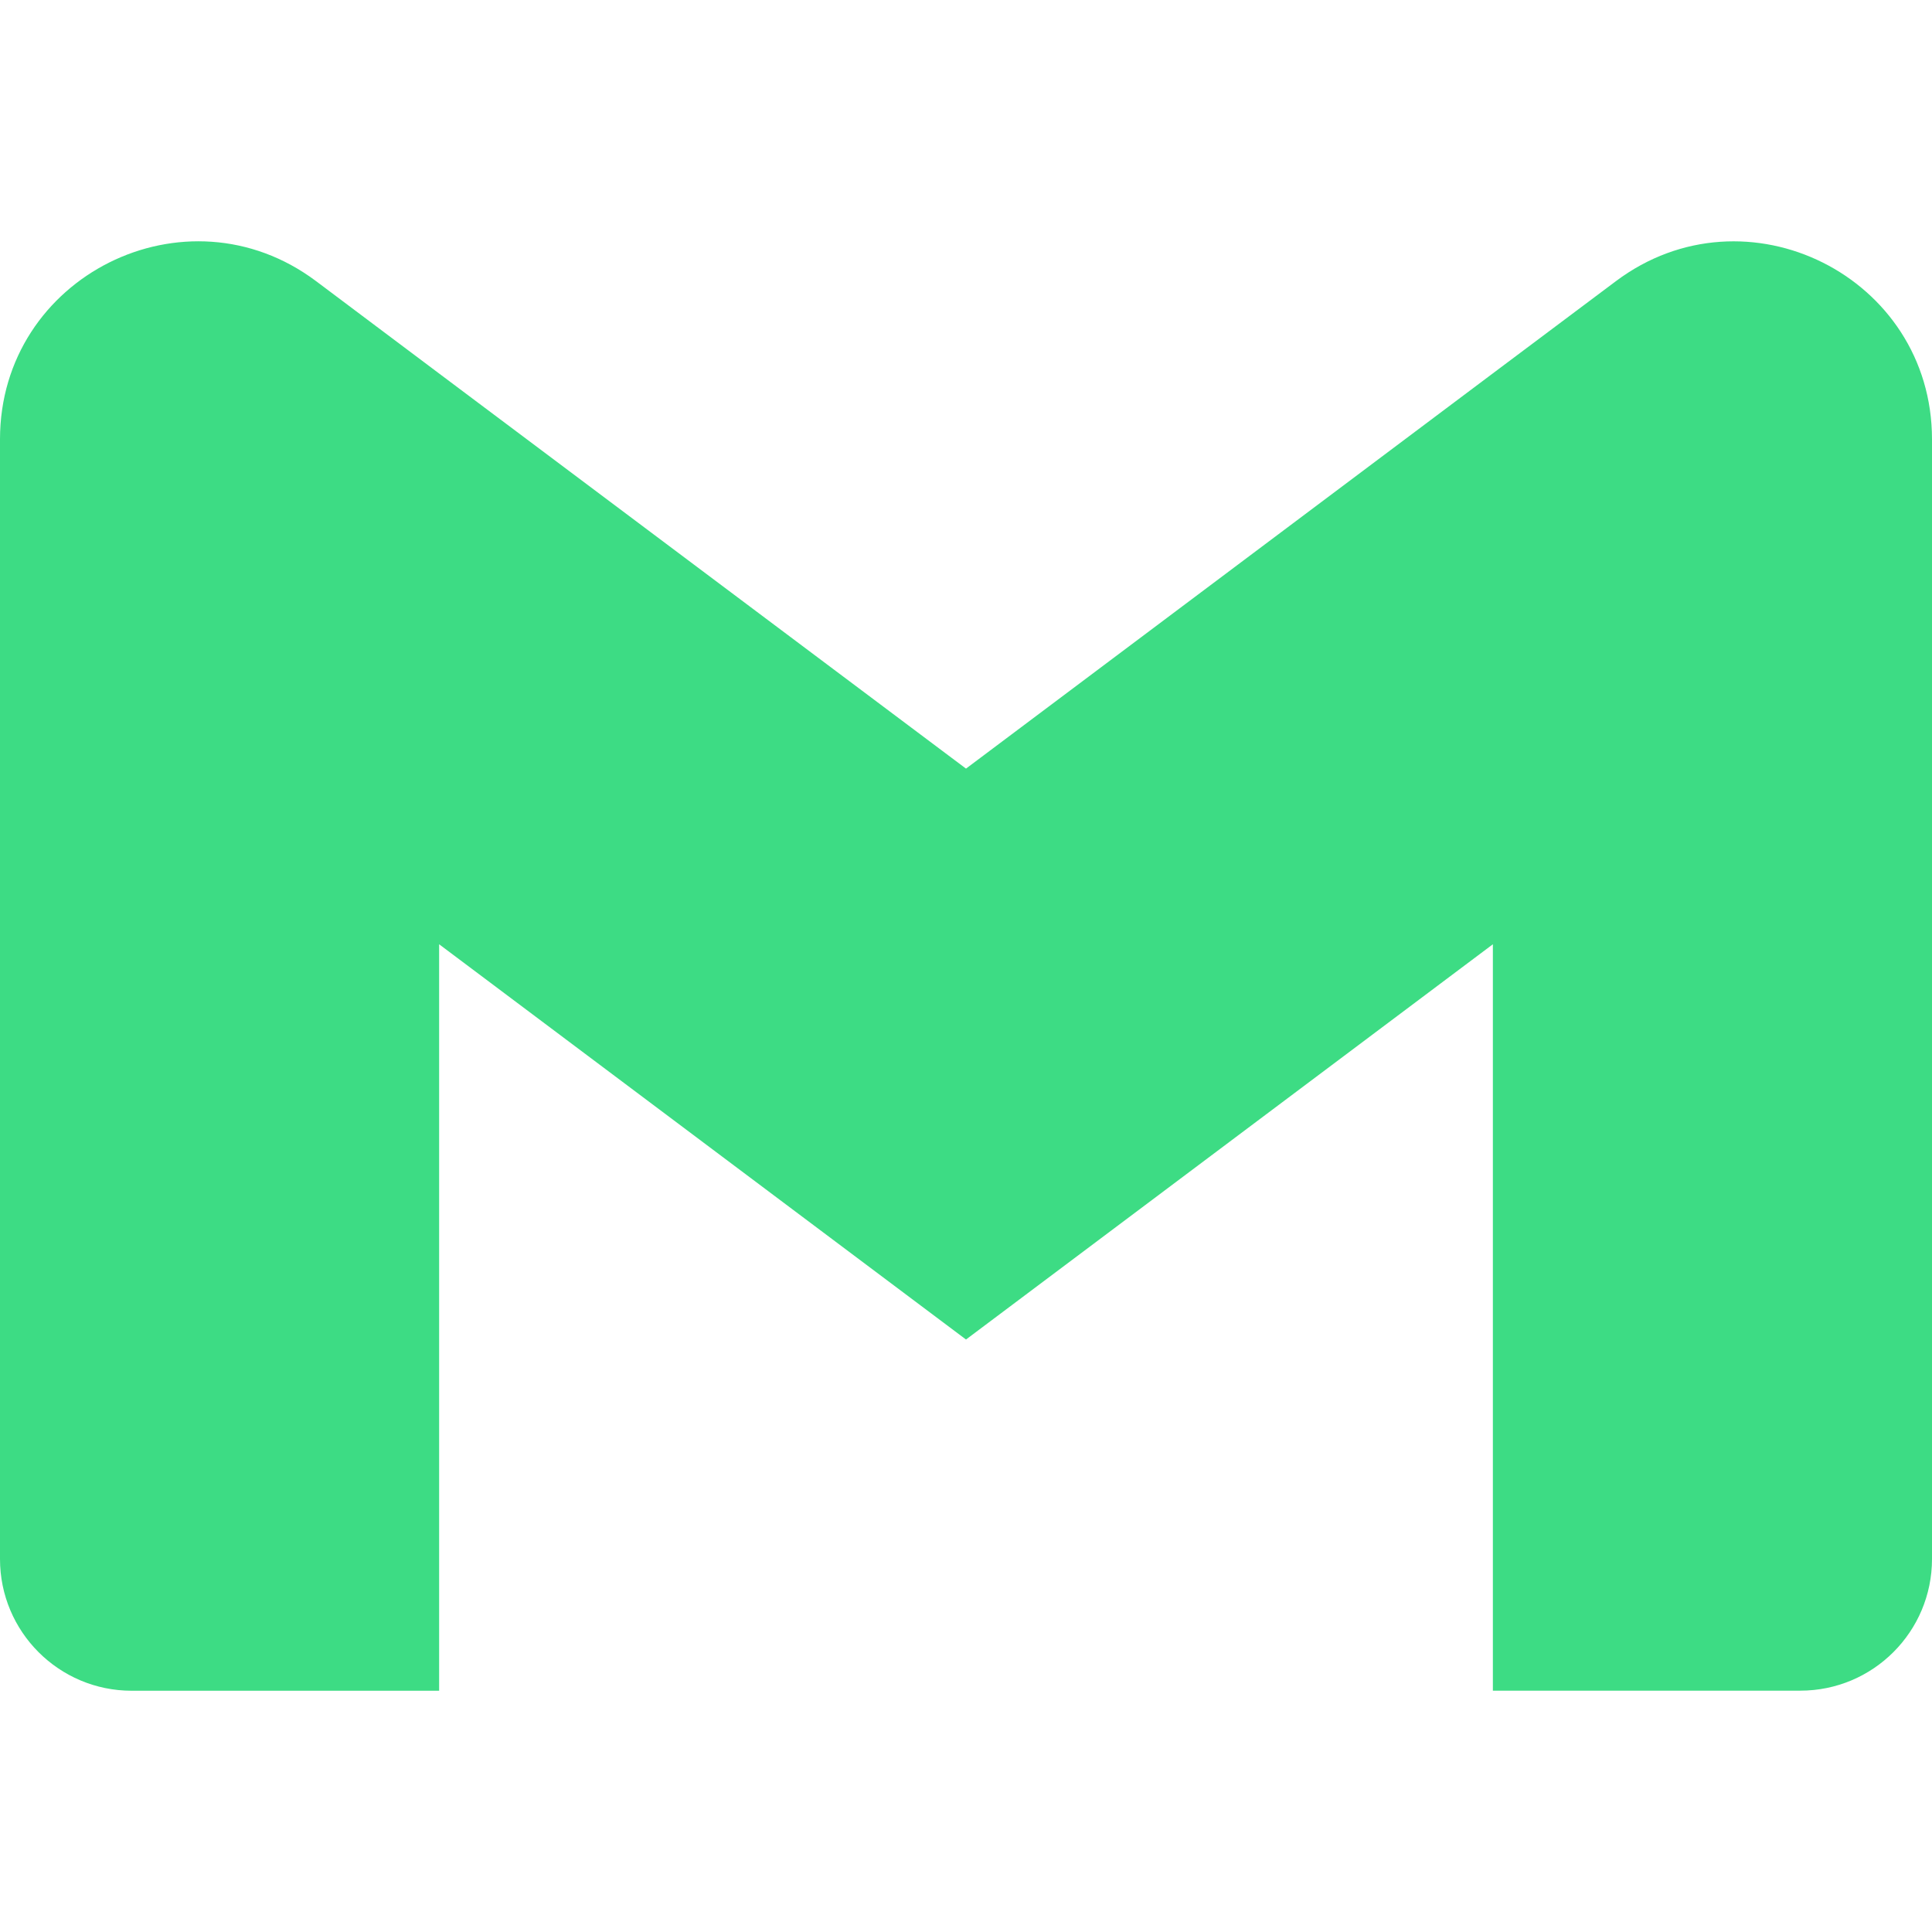
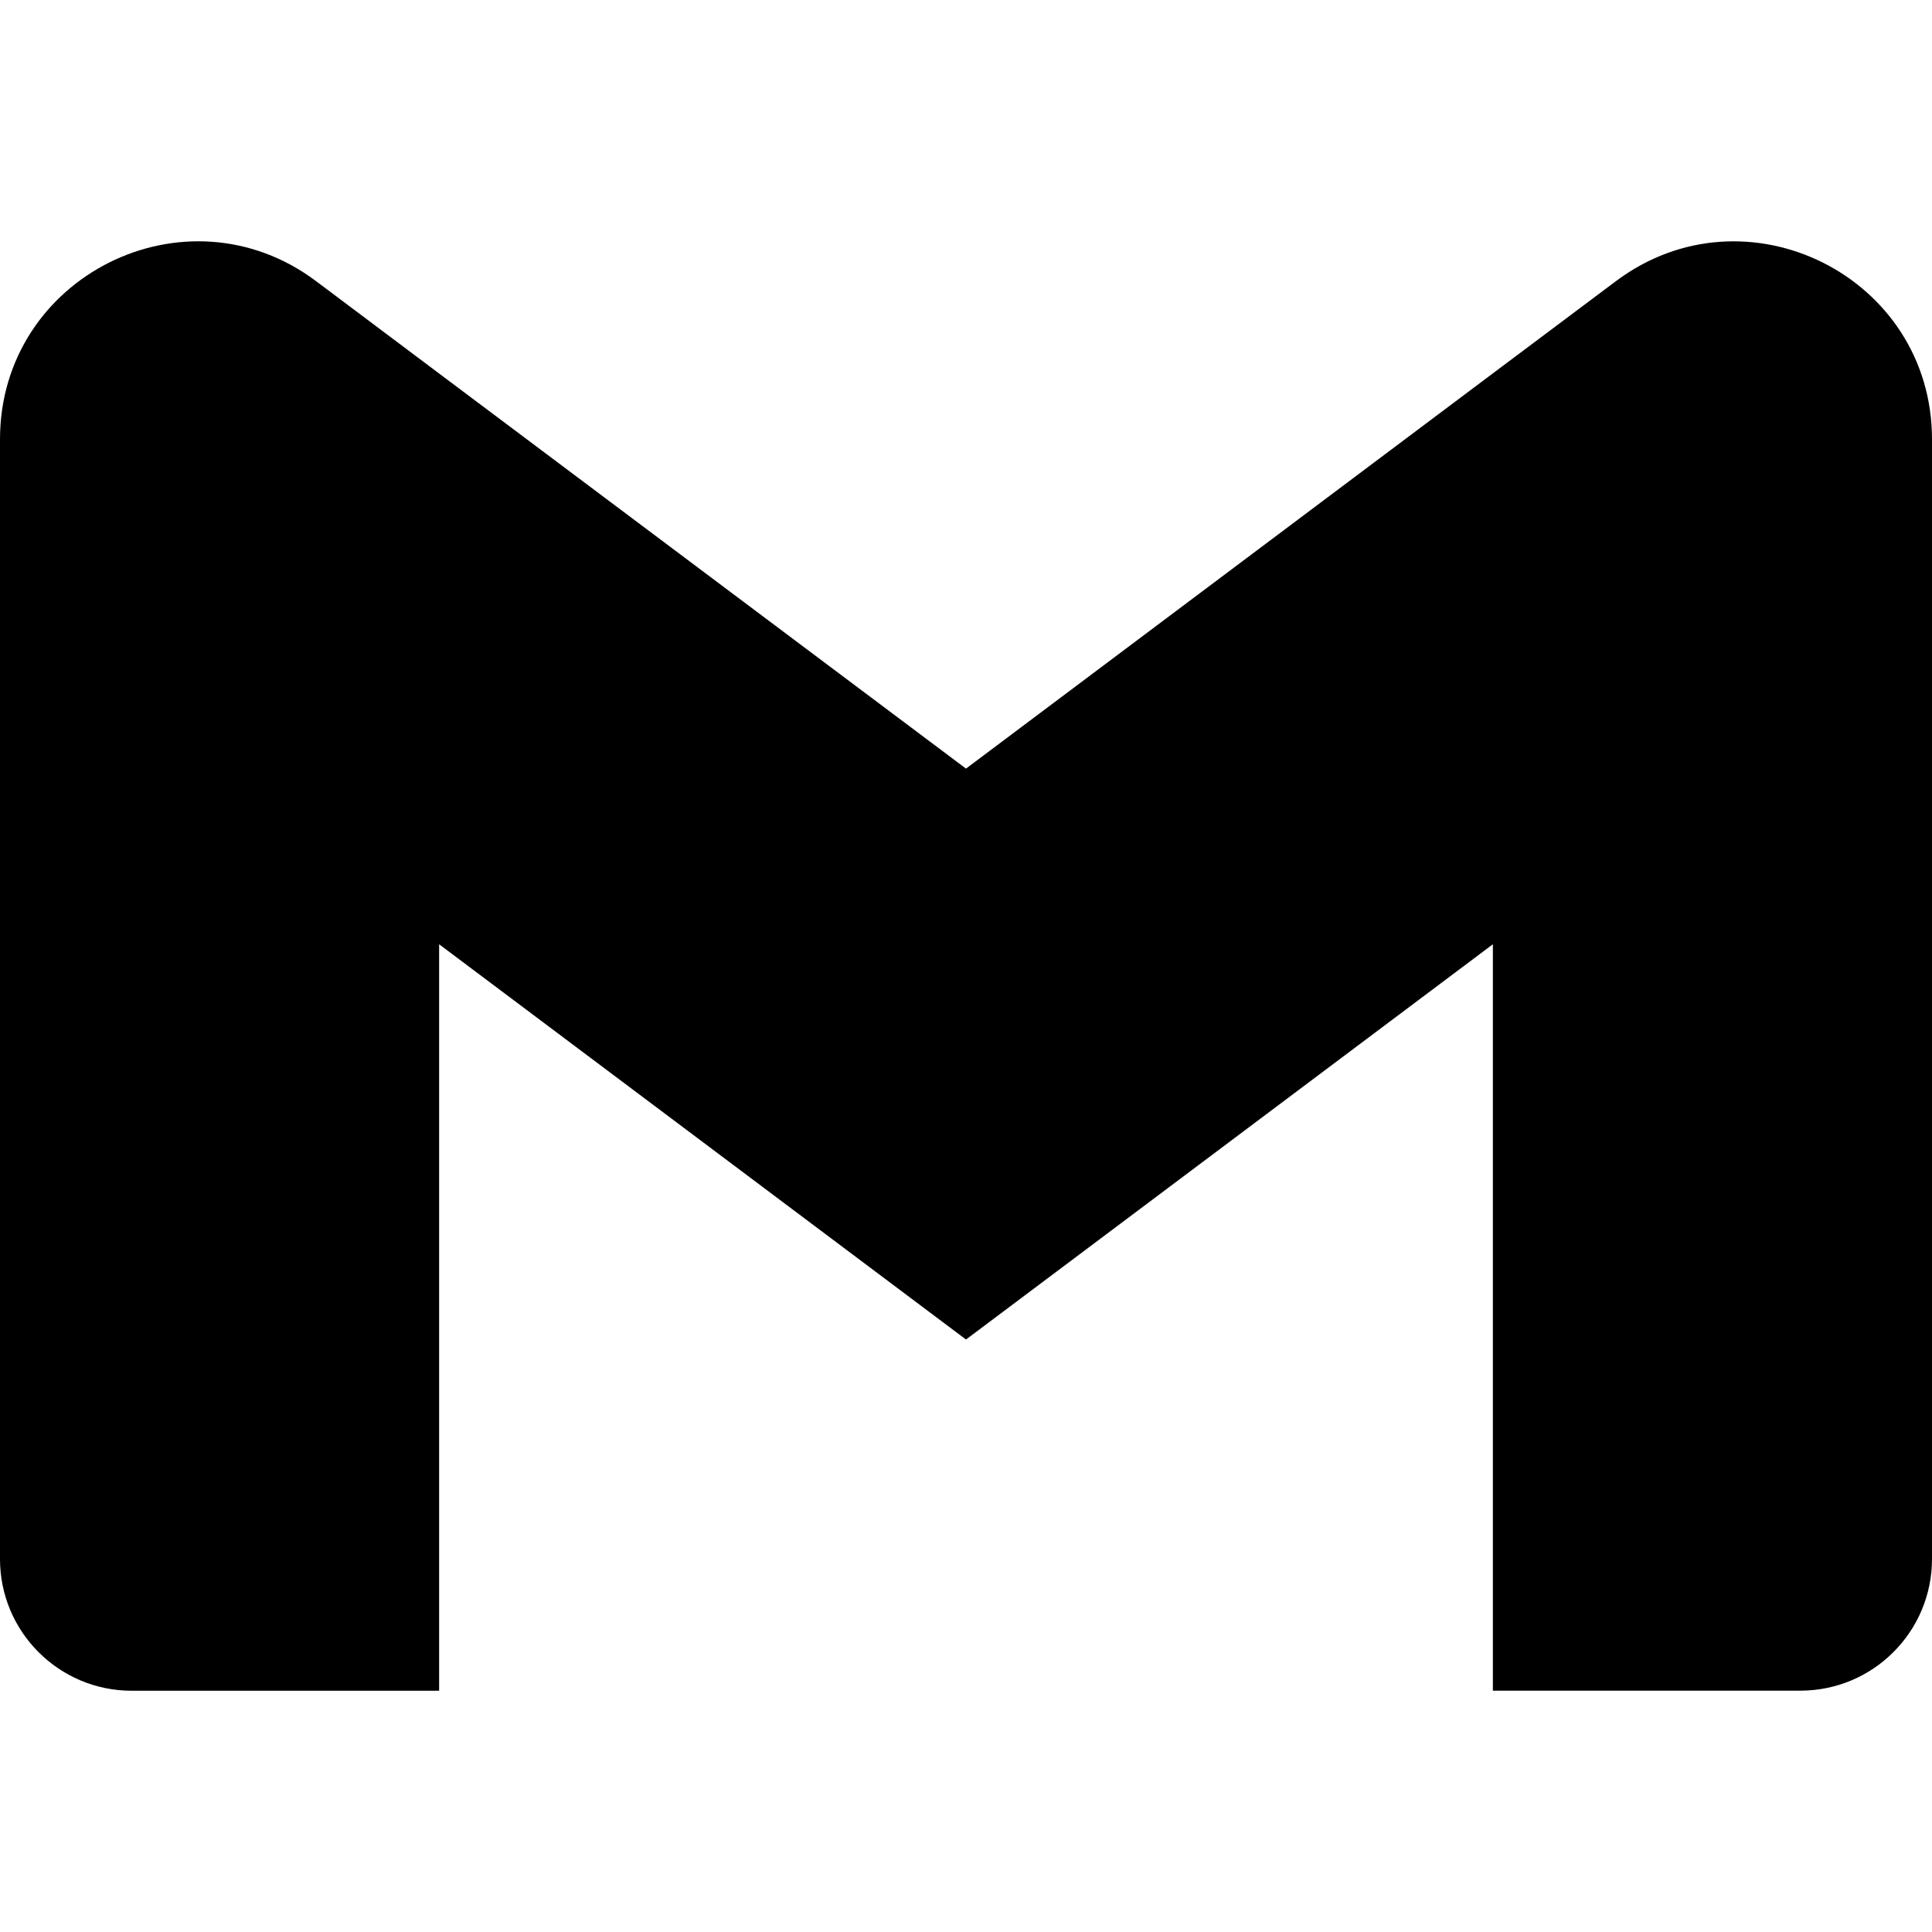
- <svg xmlns="http://www.w3.org/2000/svg" fill="#3ddc84" role="img" viewBox="0 0 24 24">
+ <svg xmlns="http://www.w3.org/2000/svg" fill="#00000" role="img" viewBox="0 0 24 24">
  <path d="M24 5.457v13.909c0 .904-.732 1.636-1.636 1.636h-3.819V11.73L12 16.64l-6.545-4.91v9.273H1.636A1.636 1.636 0 0 1 0 19.366V5.457c0-2.023 2.309-3.178 3.927-1.964L5.455 4.64 12 9.548l6.545-4.91 1.528-1.145C21.69 2.28 24 3.434 24 5.457z" />
</svg>
